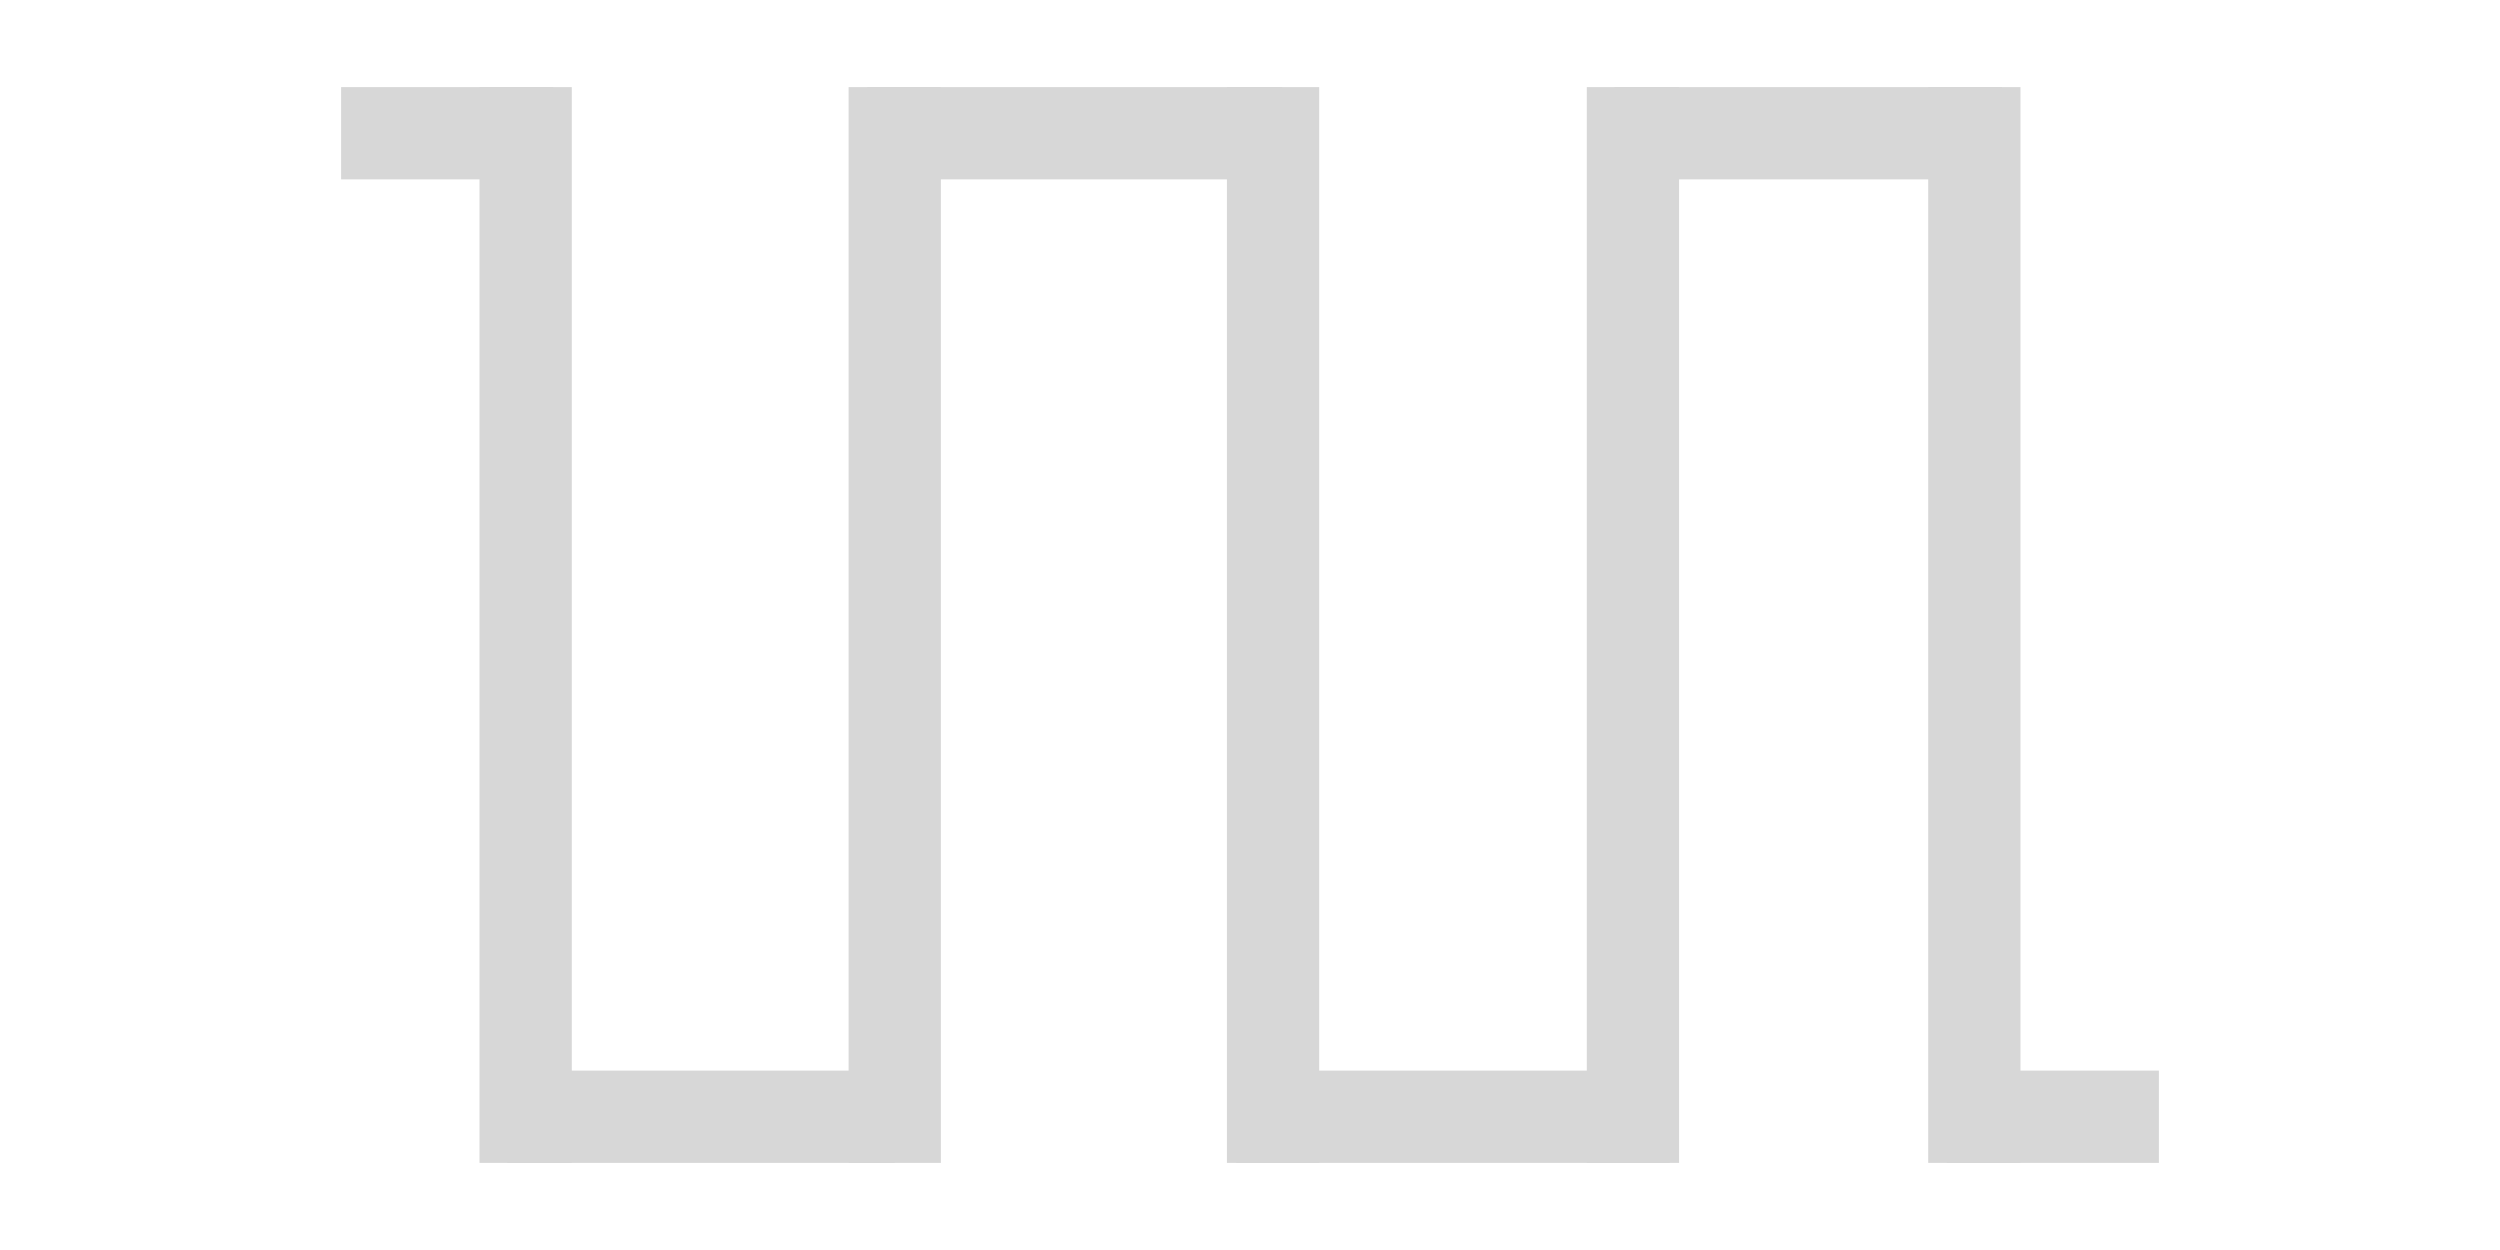
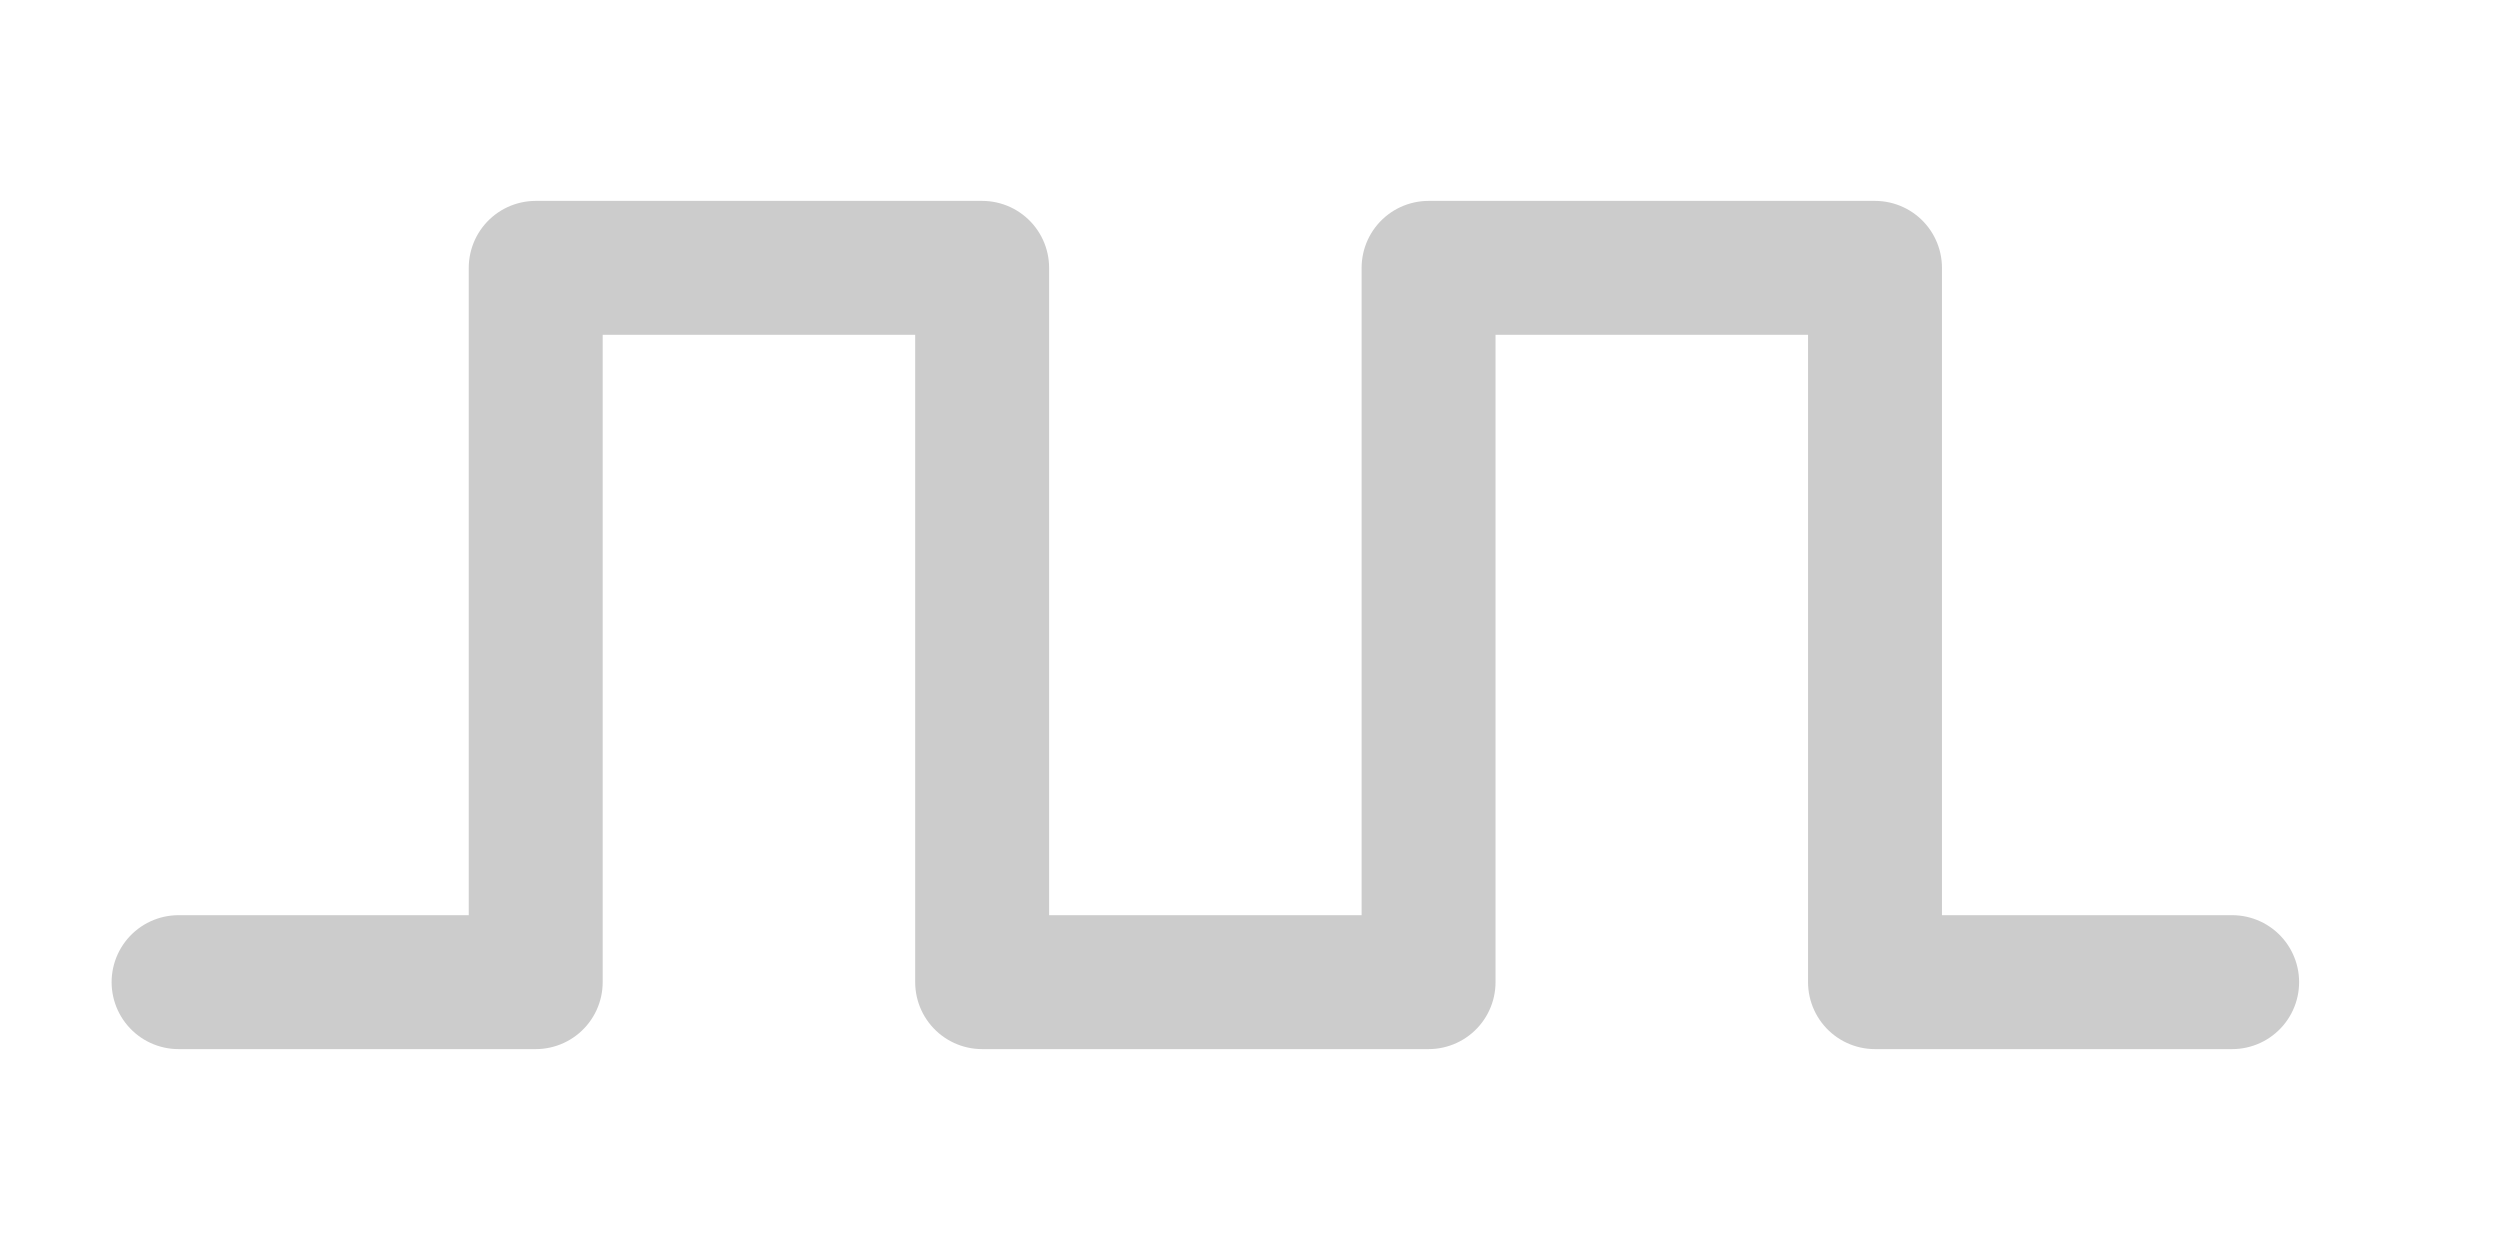
- <svg xmlns="http://www.w3.org/2000/svg" xmlns:ns1="http://schemas.microsoft.com/visio/2003/SVGExtensions/" width="512" height="256" viewBox="0 0 384 192" xml:space="preserve" class="st2" version="1.1" id="svg66" style="font-size:12px;overflow:visible;color-interpolation-filters:sRGB;fill:none;fill-rule:evenodd;stroke-linecap:square;stroke-miterlimit:3">
-   <defs id="defs70" />
-   <ns1:documentProperties ns1:langID="2052" ns1:viewMarkup="false" />
-   <style type="text/css" id="style2">
- 	
- 		.st1 {fill:#d7d7d7;stroke:none;stroke-linecap:round;stroke-linejoin:round;stroke-width:0.24}
- 		.st2 {fill:none;fill-rule:evenodd;font-size:12px;overflow:visible;stroke-linecap:square;stroke-miterlimit:3}
- 	
- 	</style>
-   <g ns1:mID="0" ns1:index="1" ns1:groupContext="foregroundPage" id="g64" transform="translate(7.039275,-5.711132)">
-     <ns1:pageProperties ns1:drawingScale="0.0393701" ns1:pageScale="0.0393701" ns1:drawingUnits="24" ns1:shadowOffsetX="9" ns1:shadowOffsetY="-9" />
-     <g id="group311-1" ns1:mID="311" ns1:groupContext="group">
-       <g id="shape312-2" ns1:mID="312" ns1:groupContext="shape" transform="rotate(-90,30.4725,153.8585)">
-         <ns1:userDefs>
-           <ns1:ud ns1:nameU="visVersion" ns1:val="VT0(15):26" />
-         </ns1:userDefs>
-         <rect x="0" y="190" width="165.24" height="14.173" class="st1" id="rect10" style="fill:#d7d7d7;stroke:none;stroke-width:0.24;stroke-linecap:round;stroke-linejoin:round" />
-       </g>
-       <g id="shape313-4" ns1:mID="313" ns1:groupContext="shape" transform="translate(45.3543,-170.909)">
-         <ns1:userDefs>
-           <ns1:ud ns1:nameU="visVersion" ns1:val="VT0(15):26" />
-         </ns1:userDefs>
-         <rect x="0" y="190" width="32.598" height="14.173" class="st1" id="rect15" style="fill:#d7d7d7;stroke:none;stroke-width:0.24;stroke-linecap:round;stroke-linejoin:round" />
-       </g>
-       <g id="shape314-6" ns1:mID="314" ns1:groupContext="shape" transform="translate(70.8661,-19.8425)">
-         <ns1:userDefs>
-           <ns1:ud ns1:nameU="visVersion" ns1:val="VT0(15):26" />
-         </ns1:userDefs>
-         <rect x="0" y="190" width="59.528" height="14.173" class="st1" id="rect20" style="fill:#d7d7d7;stroke:none;stroke-width:0.24;stroke-linecap:round;stroke-linejoin:round" />
-       </g>
-       <g id="shape315-8" ns1:mID="315" ns1:groupContext="shape" transform="rotate(-90,58.81905,125.5119)">
-         <ns1:userDefs>
-           <ns1:ud ns1:nameU="visVersion" ns1:val="VT0(15):26" />
-         </ns1:userDefs>
-         <rect x="0" y="190" width="165.24" height="14.173" class="st1" id="rect25" style="fill:#d7d7d7;stroke:none;stroke-width:0.24;stroke-linecap:round;stroke-linejoin:round" />
-       </g>
-       <g id="shape316-10" ns1:mID="316" ns1:groupContext="shape" transform="rotate(-90,87.87416,96.45684)">
-         <ns1:userDefs>
-           <ns1:ud ns1:nameU="visVersion" ns1:val="VT0(15):26" />
-         </ns1:userDefs>
-         <rect x="0" y="190" width="165.24" height="14.173" class="st1" id="rect30" style="fill:#d7d7d7;stroke:none;stroke-width:0.24;stroke-linecap:round;stroke-linejoin:round" />
-       </g>
-       <g id="shape317-12" ns1:mID="317" ns1:groupContext="shape" transform="rotate(-90,115.5119,68.81905)">
-         <ns1:userDefs>
-           <ns1:ud ns1:nameU="visVersion" ns1:val="VT0(15):26" />
-         </ns1:userDefs>
-         <rect x="0" y="190" width="165.24" height="14.173" class="st1" id="rect35" style="fill:#d7d7d7;stroke:none;stroke-width:0.24;stroke-linecap:round;stroke-linejoin:round" />
-       </g>
-       <g id="shape318-14" ns1:mID="318" ns1:groupContext="shape" transform="rotate(-90,141.7325,42.59855)">
-         <ns1:userDefs>
-           <ns1:ud ns1:nameU="visVersion" ns1:val="VT0(15):26" />
-         </ns1:userDefs>
-         <rect x="0" y="190" width="165.24" height="14.173" class="st1" id="rect40" style="fill:#d7d7d7;stroke:none;stroke-width:0.24;stroke-linecap:round;stroke-linejoin:round" />
-       </g>
-       <g id="shape319-16" ns1:mID="319" ns1:groupContext="shape" transform="translate(126.142,-170.909)">
-         <ns1:userDefs>
-           <ns1:ud ns1:nameU="visVersion" ns1:val="VT0(15):26" />
-         </ns1:userDefs>
-         <rect x="0" y="190" width="63.779" height="14.173" class="st1" id="rect45" style="fill:#d7d7d7;stroke:none;stroke-width:0.24;stroke-linecap:round;stroke-linejoin:round" />
-       </g>
-       <g id="shape320-18" ns1:mID="320" ns1:groupContext="shape" transform="translate(182.835,-19.8425)">
-         <ns1:userDefs>
-           <ns1:ud ns1:nameU="visVersion" ns1:val="VT0(15):26" />
-         </ns1:userDefs>
-         <rect x="0" y="190" width="66.614" height="14.173" class="st1" id="rect50" style="fill:#d7d7d7;stroke:none;stroke-width:0.24;stroke-linecap:round;stroke-linejoin:round" />
-       </g>
-       <g id="shape321-20" ns1:mID="321" ns1:groupContext="shape" transform="translate(240.945,-170.909)">
-         <ns1:userDefs>
-           <ns1:ud ns1:nameU="visVersion" ns1:val="VT0(15):26" />
-         </ns1:userDefs>
-         <rect x="0" y="190" width="59.528" height="14.173" class="st1" id="rect55" style="fill:#d7d7d7;stroke:none;stroke-width:0.24;stroke-linecap:round;stroke-linejoin:round" />
-       </g>
-       <g id="shape322-22" ns1:mID="322" ns1:groupContext="shape" transform="translate(291.969,-19.8425)">
-         <ns1:userDefs>
-           <ns1:ud ns1:nameU="visVersion" ns1:val="VT0(15):26" />
-         </ns1:userDefs>
-         <rect x="0" y="190" width="32.598" height="14.173" class="st1" id="rect60" style="fill:#d7d7d7;stroke:none;stroke-width:0.24;stroke-linecap:round;stroke-linejoin:round" />
-       </g>
-     </g>
+ <svg xmlns="http://www.w3.org/2000/svg" width="28" height="14" viewBox="0 0 28 14">
+   <g fill="none" stroke="#cccccc" stroke-width="1.5" stroke-linecap="round" stroke-linejoin="round">
+     <path d="M2 11h4V3h5v8h5V3h5v8h4" />
  </g>
</svg>
